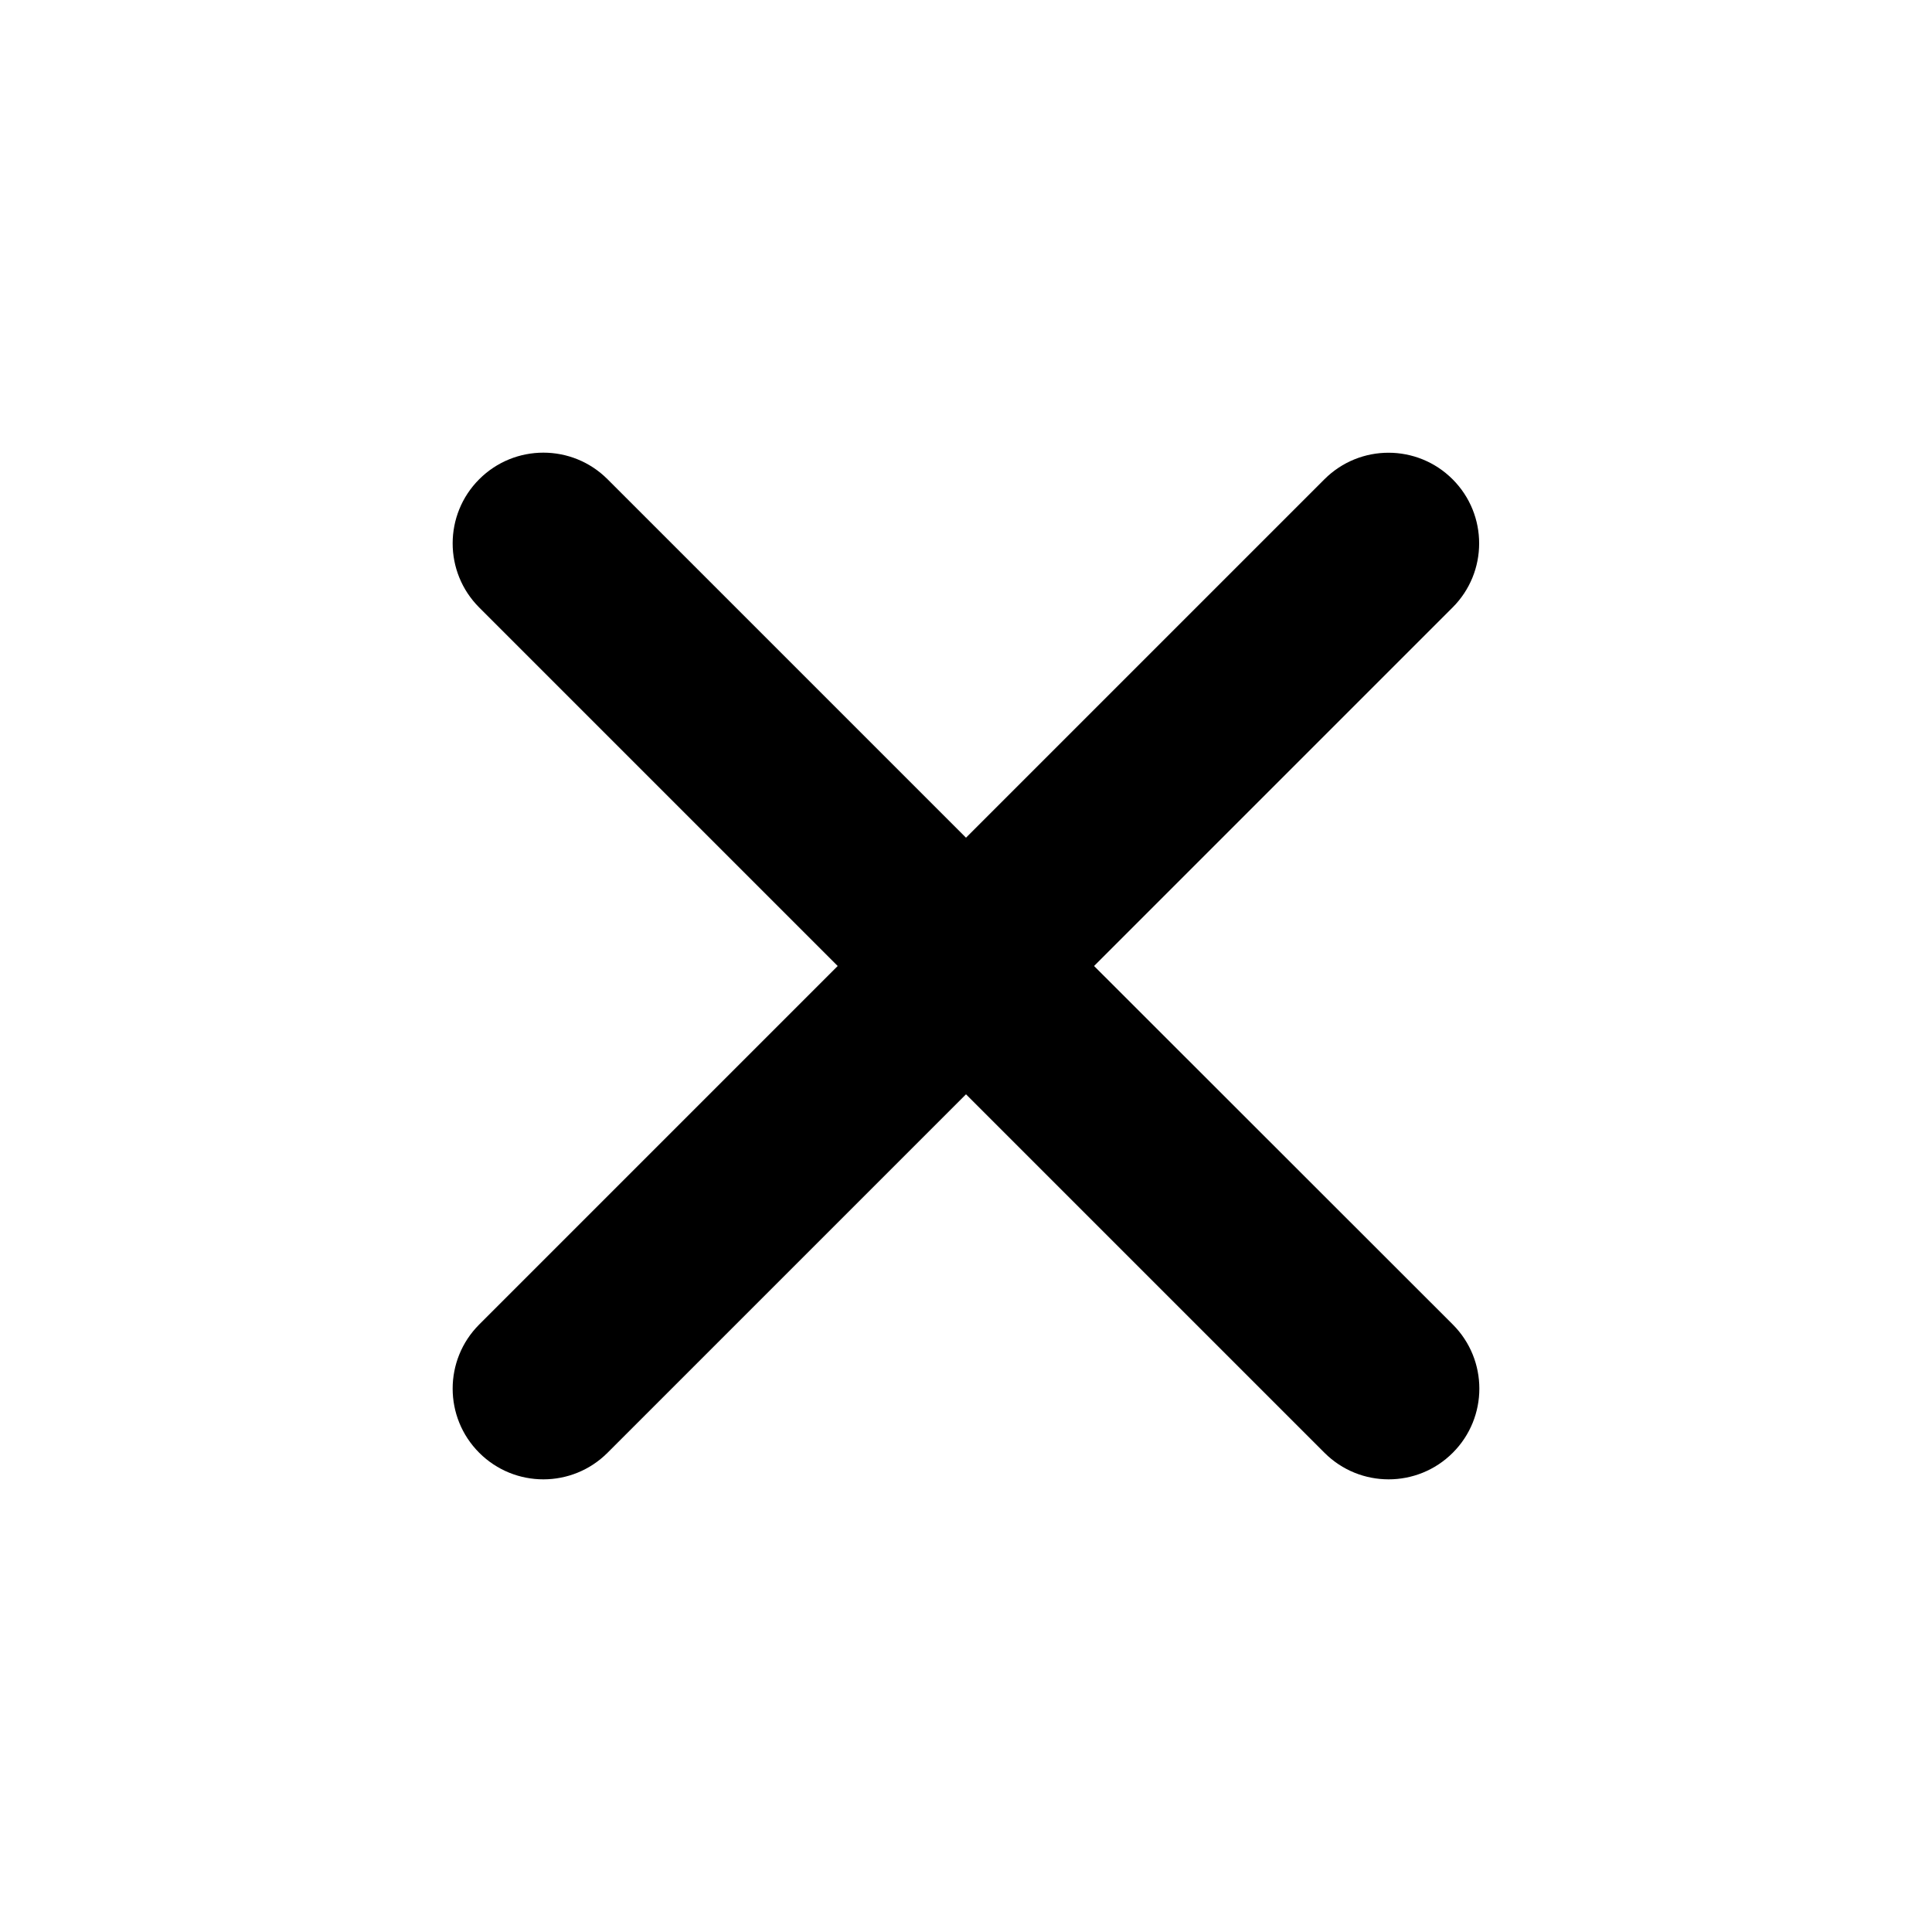
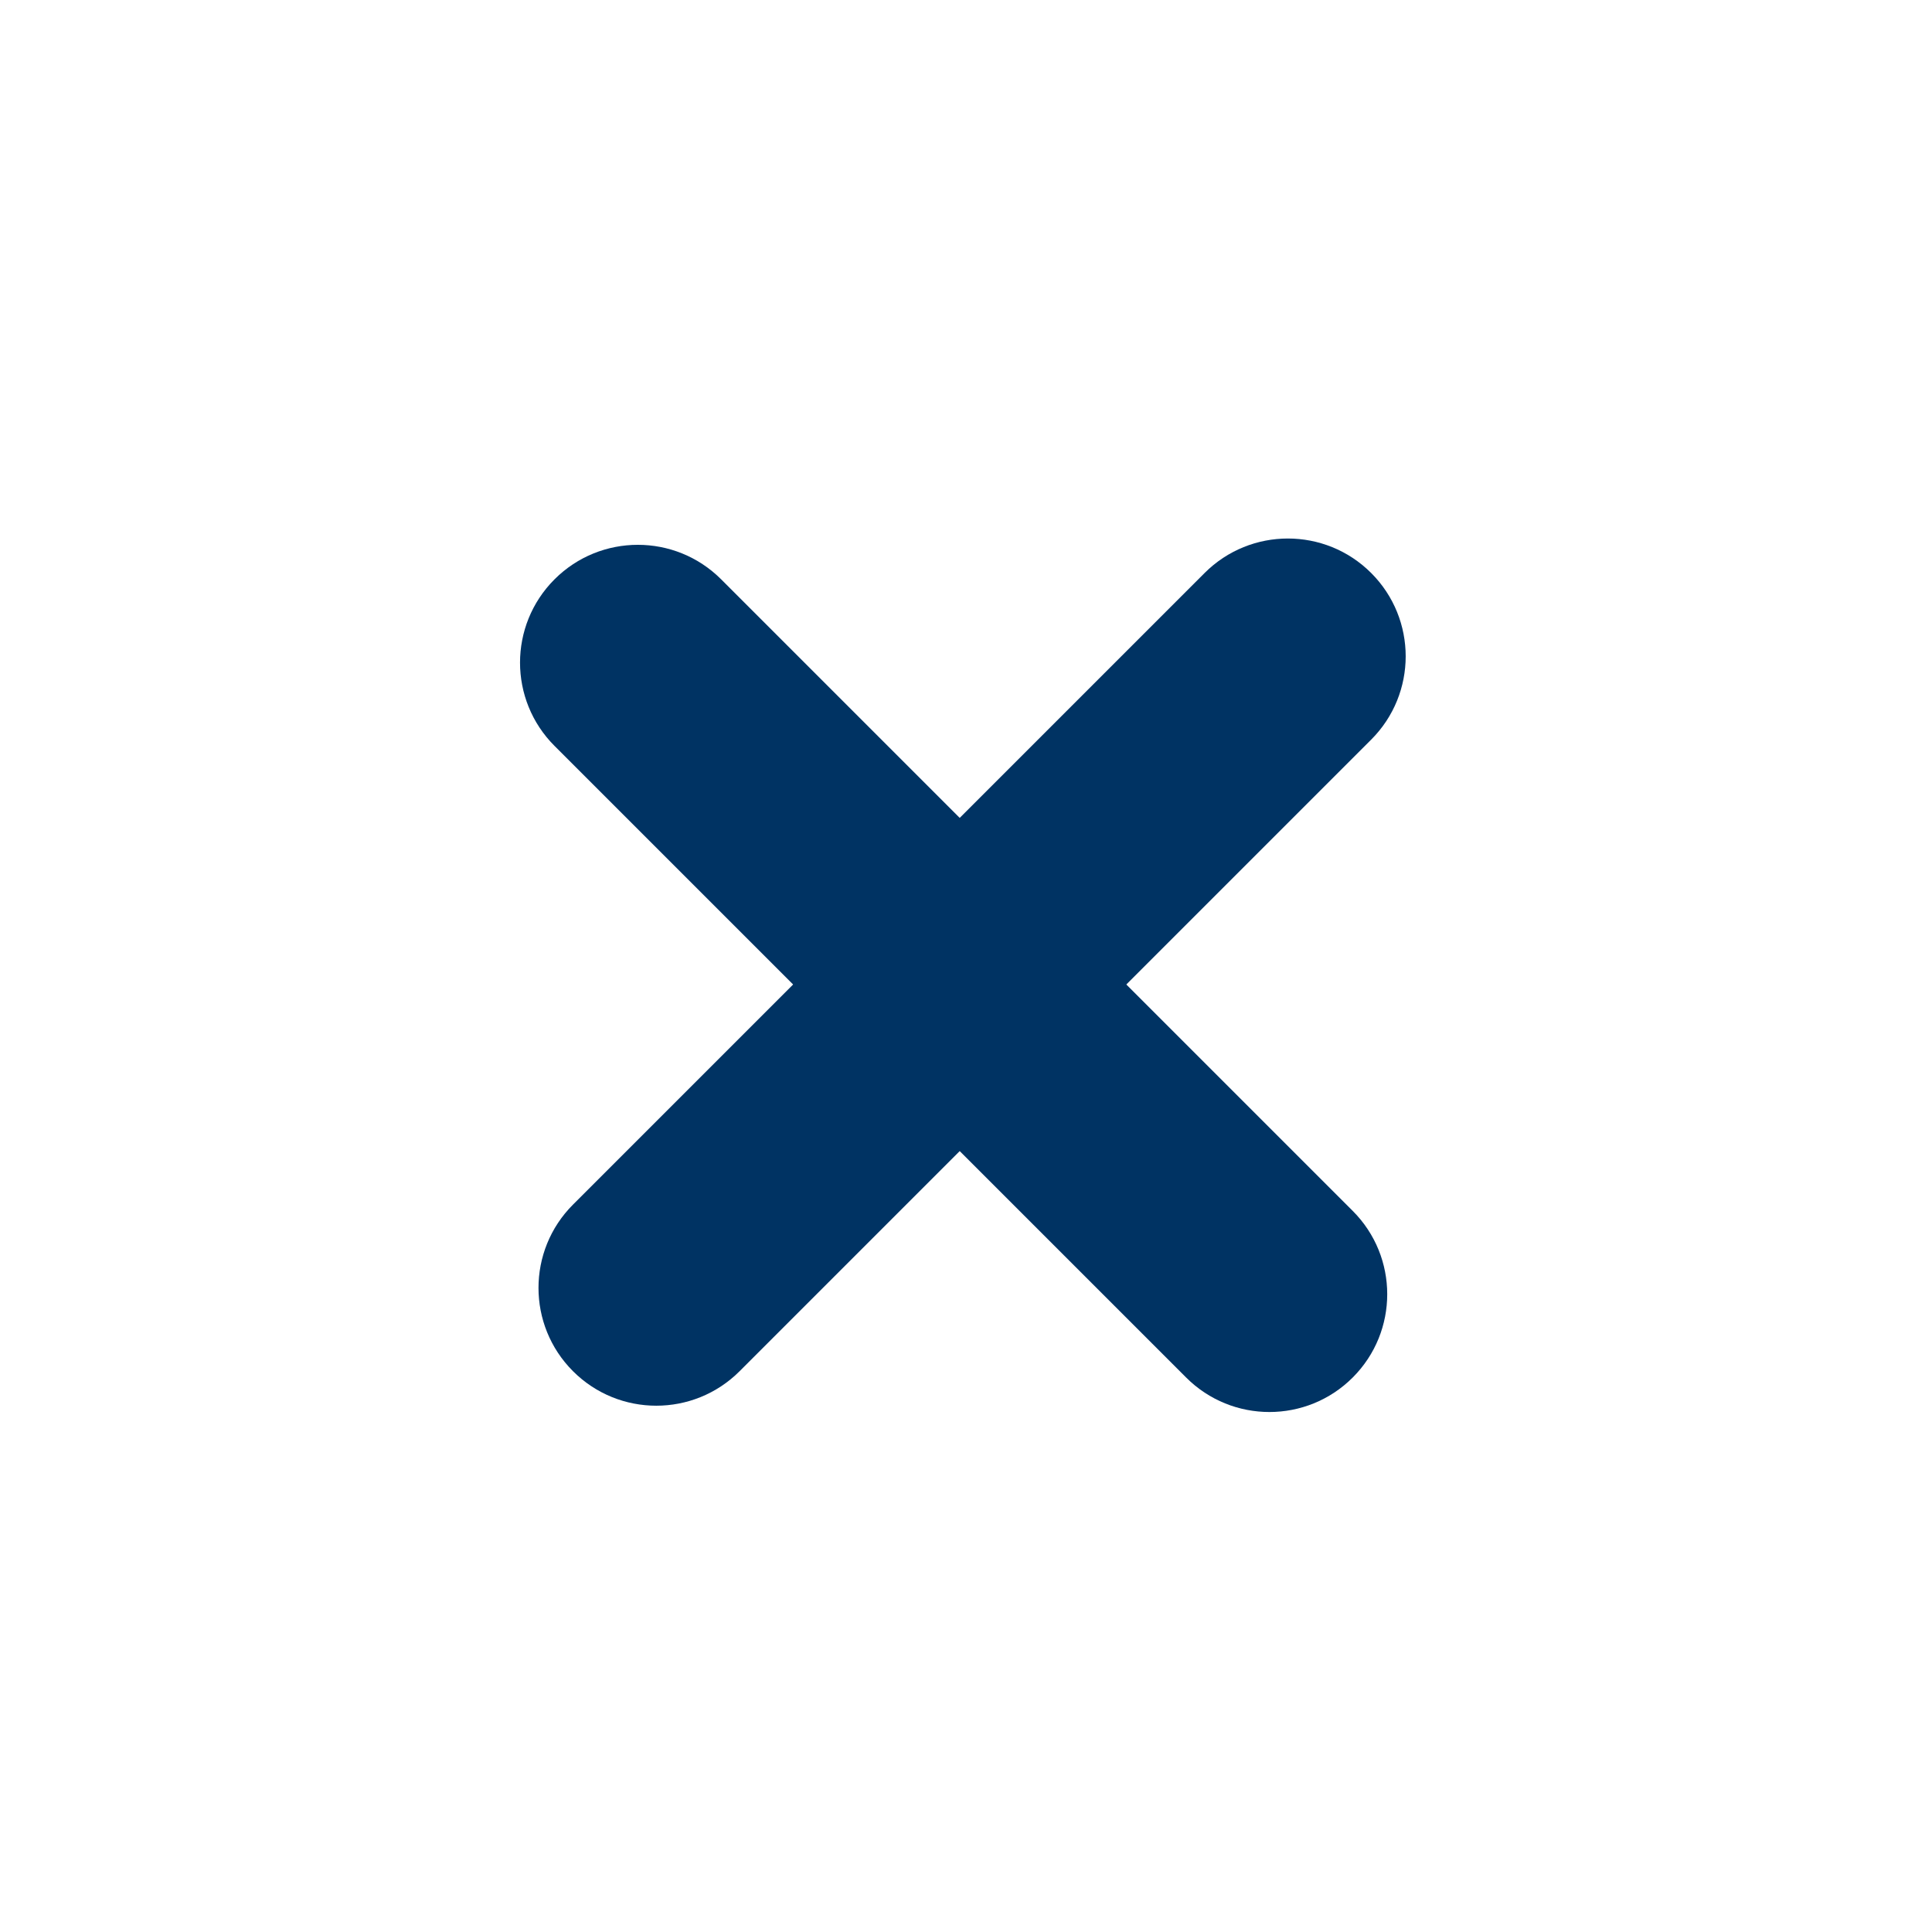
- <svg xmlns="http://www.w3.org/2000/svg" width="512" height="512" viewBox="0 0 512 512">
-   <path d="M289.94,256l95-95A24,24,0,0,0,351,127l-95,95-95-95A24,24,0,0,0,127,161l95,95-95,95A24,24,0,1,0,161,385l95-95,95,95A24,24,0,0,0,385,351Z" />
+ <svg xmlns="http://www.w3.org/2000/svg" width="41" height="41" viewBox="0 0 41 41" fill="none">
+   <rect x="10" y="14.062" width="5" height="23.955" rx="2.5" transform="rotate(-45 10 14.0615)" fill="#003363" />
+   <rect x="27.331" y="10.393" width="5" height="23.955" rx="2.5" transform="rotate(45 27.3315 10.3926)" fill="#003363" />
</svg>
